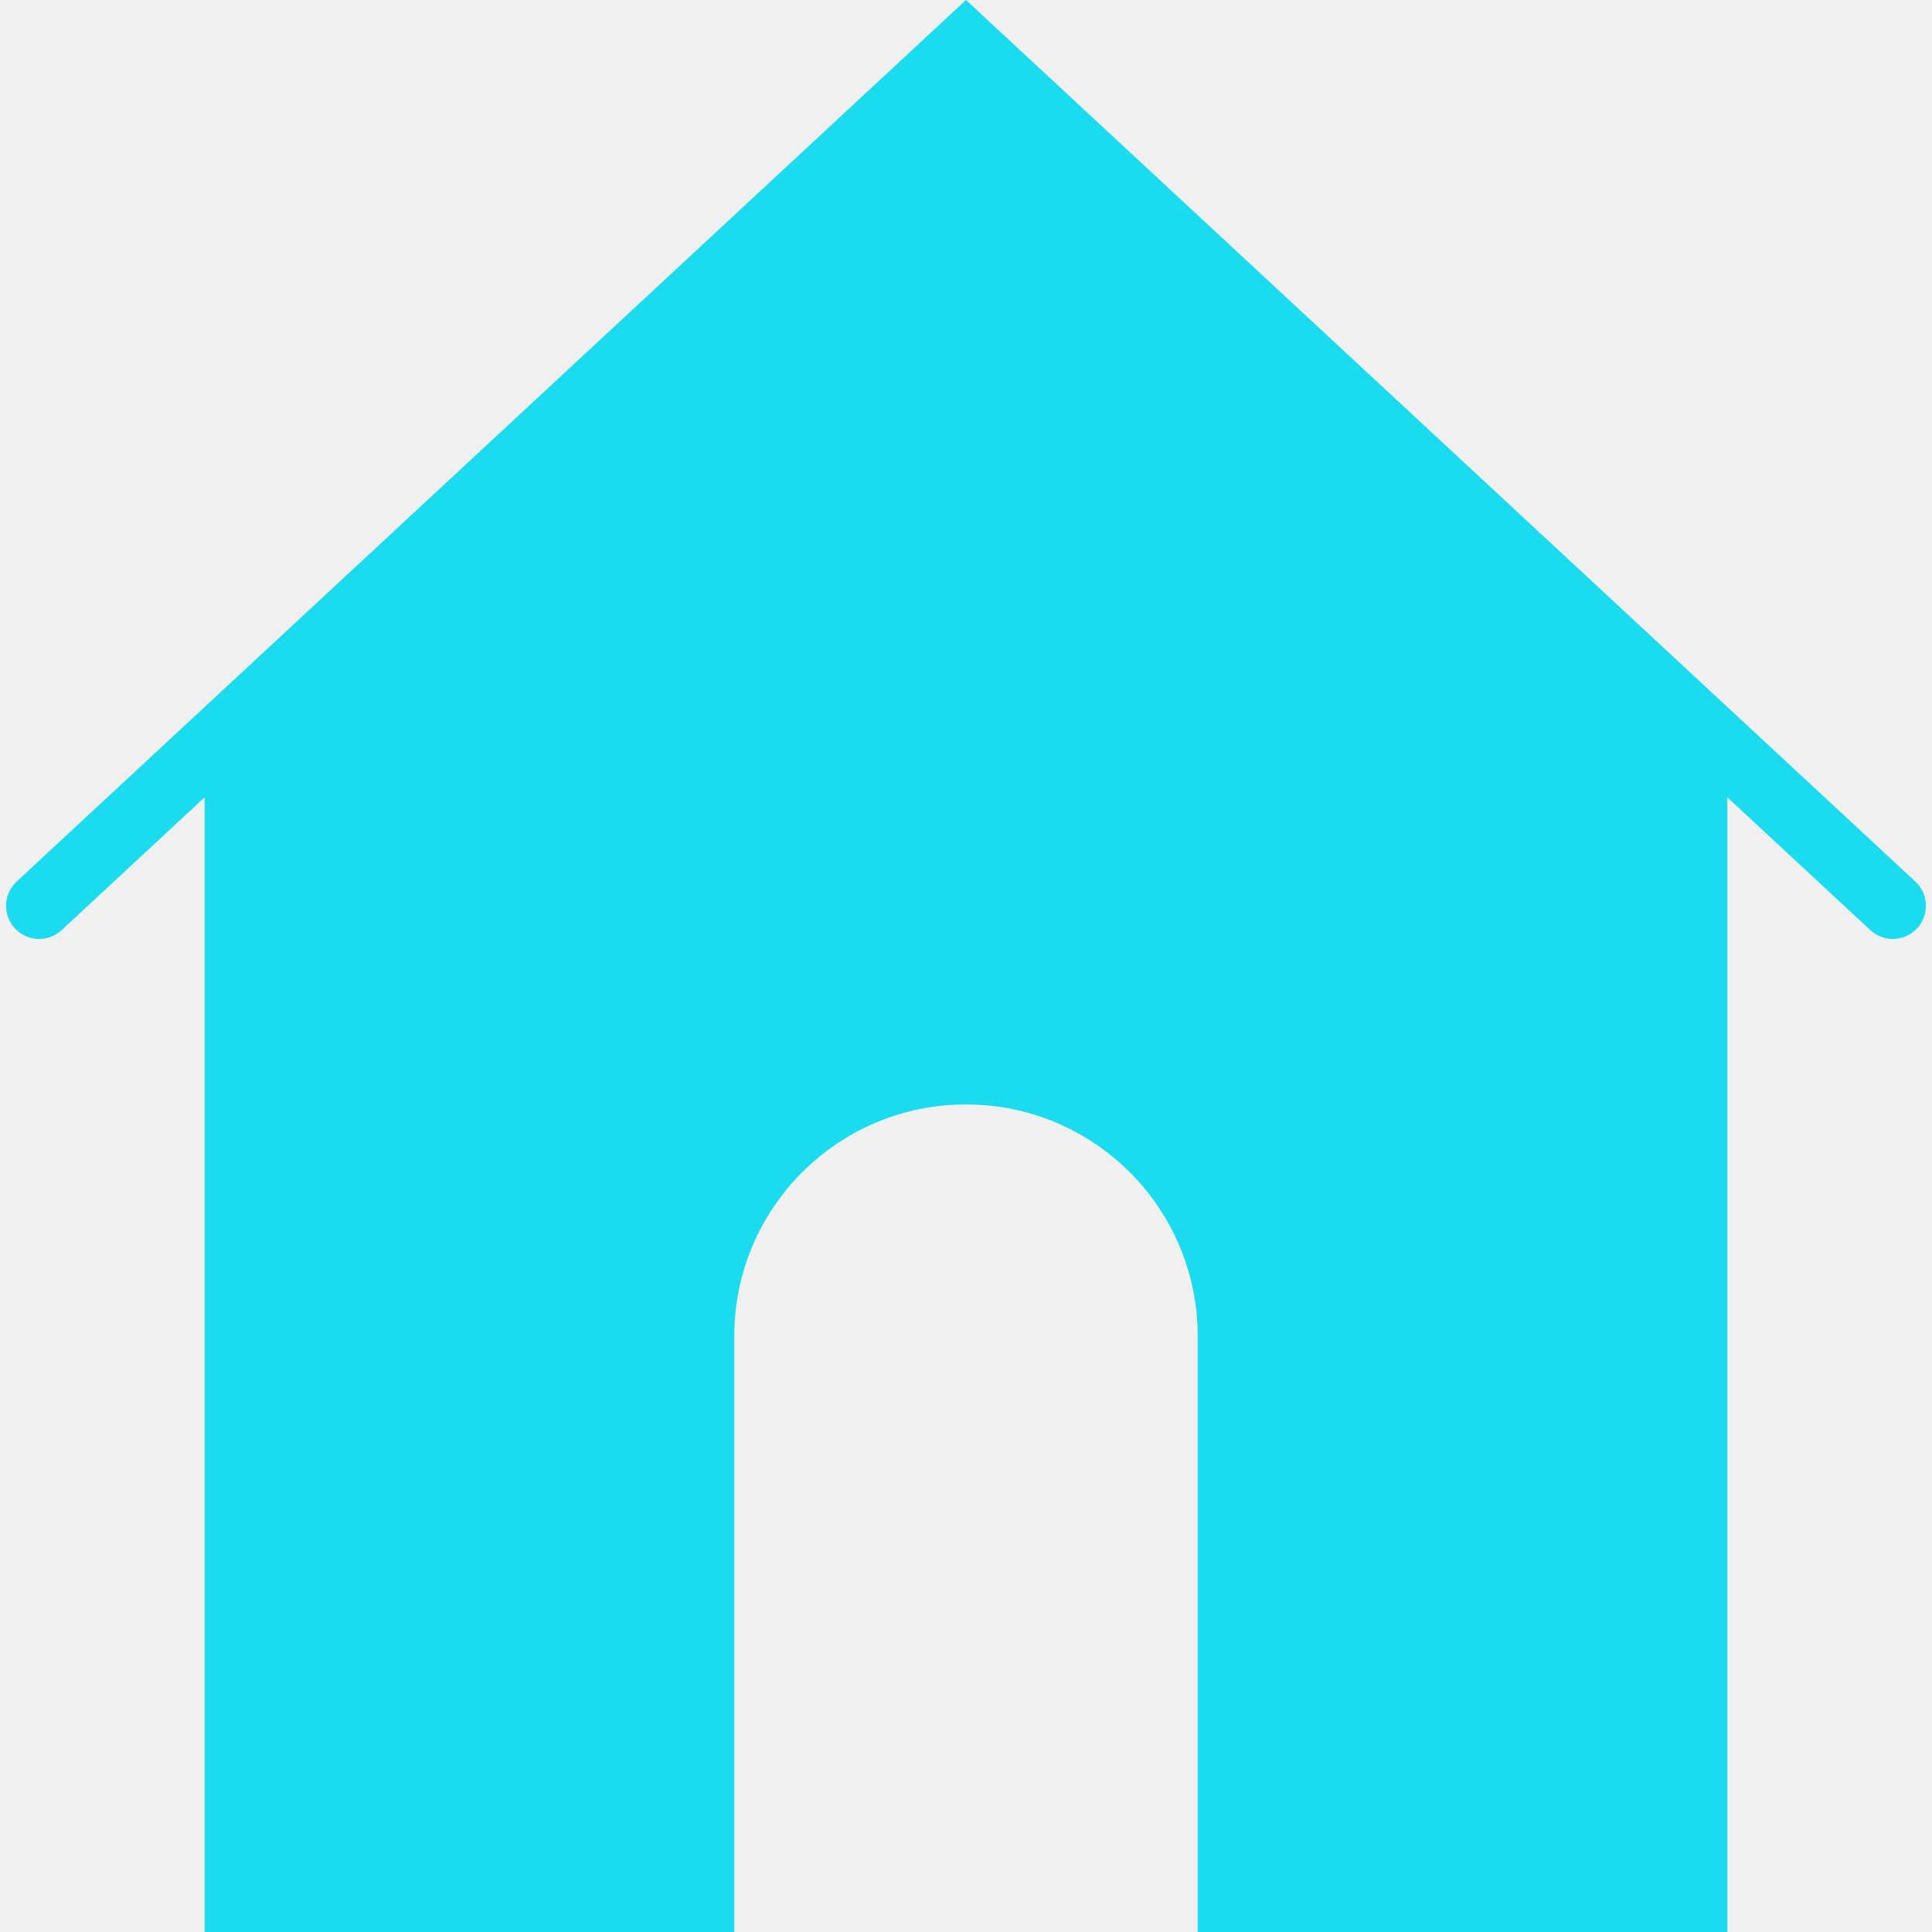
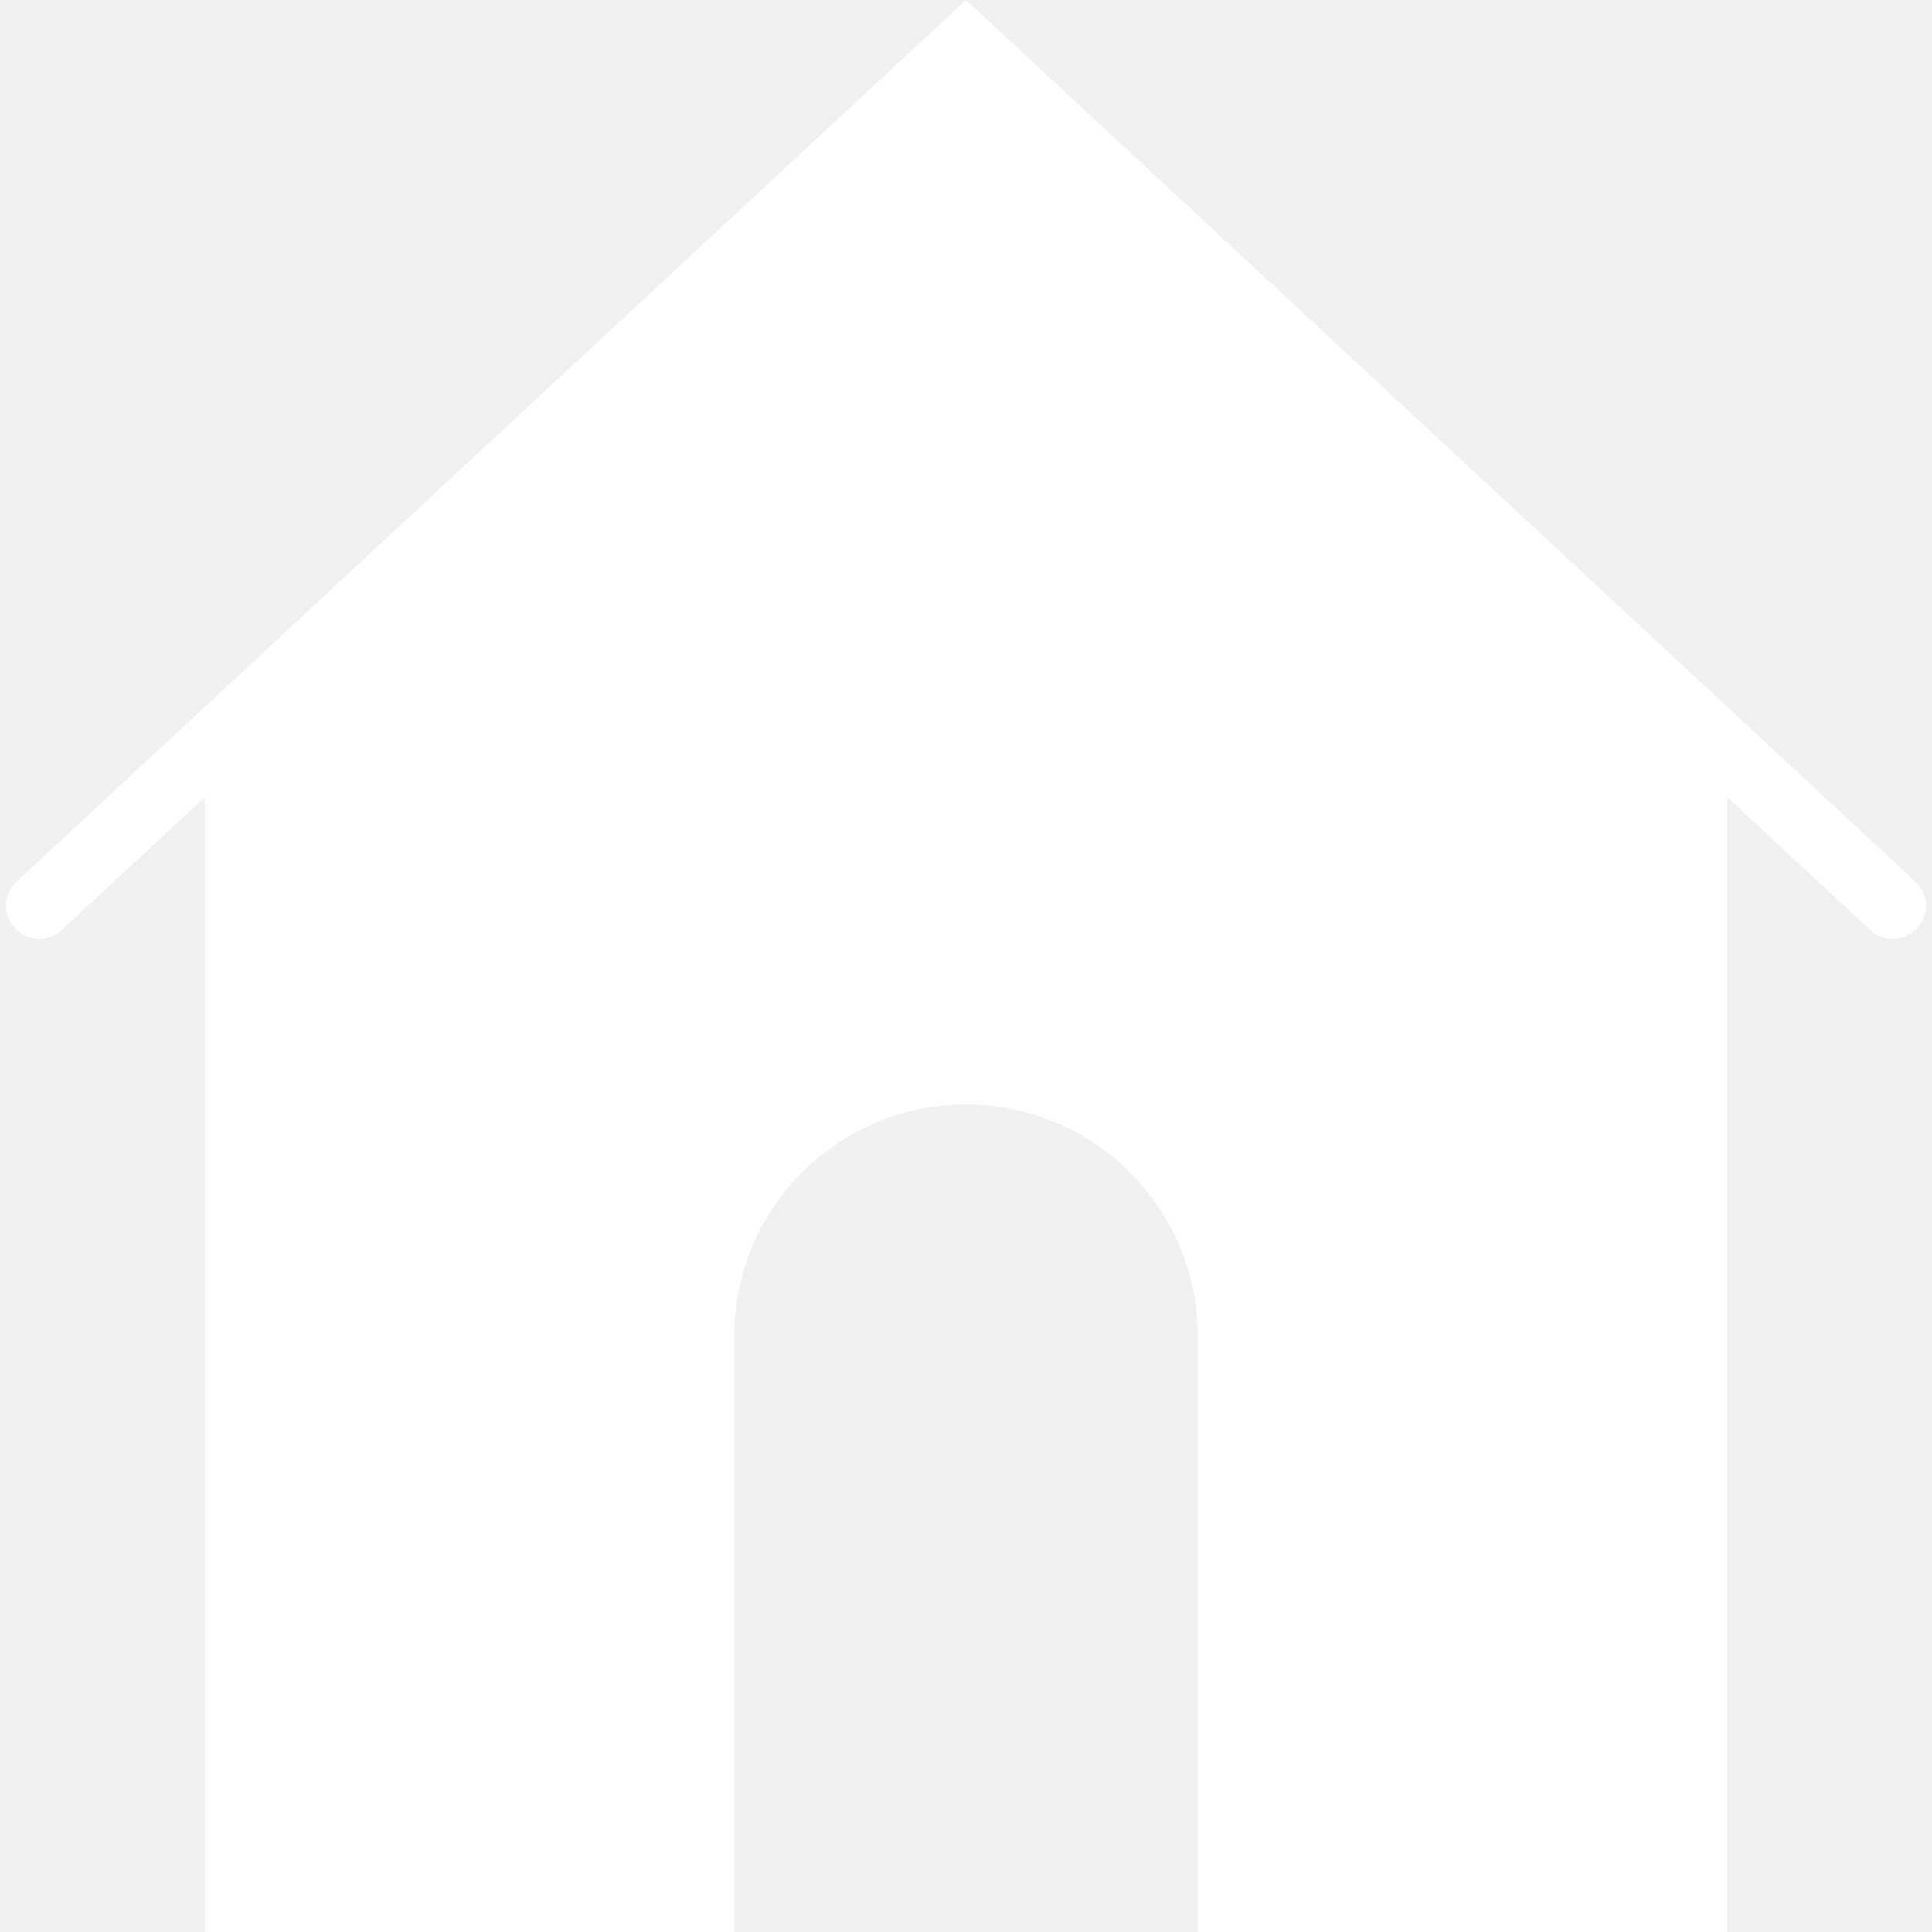
<svg xmlns="http://www.w3.org/2000/svg" version="1.1" id="Capa_1" x="0px" y="0px" viewBox="0 0 58.365 58.365" style="enable-background:new 0 0 58.365 58.365;" xml:space="preserve" width="512px" height="512px">
-   <path d="M57.863,26.632L29.182,0L0.502,26.632c-0.404,0.376-0.428,1.009-0.052,1.414c0.374,0.404,1.009,0.427,1.413,0.052  l4.319-4.011v3.278v31h16v-18c0-3.866,3.134-7,7-7s7,3.134,7,7v18h16v-31v-3.278l4.319,4.011c0.192,0.179,0.437,0.267,0.681,0.267  c0.269,0,0.536-0.107,0.732-0.319C58.291,27.641,58.267,27.008,57.863,26.632z" fill="#1bdbef" />
-   <g>
- </g>
-   <g>
- </g>
-   <g>
- </g>
-   <g>
- </g>
-   <g>
- </g>
-   <g>
- </g>
-   <g>
- </g>
-   <g>
- </g>
-   <g>
- </g>
-   <g>
- </g>
-   <g>
- </g>
-   <g>
- </g>
-   <g>
- </g>
-   <g>
- </g>
-   <g>
- </g>
+   <path d="M57.863,26.632L29.182,0L0.502,26.632c-0.404,0.376-0.428,1.009-0.052,1.414c0.374,0.404,1.009,0.427,1.413,0.052  l4.319-4.011v3.278v31h16v-18c0-3.866,3.134-7,7-7s7,3.134,7,7v18h16v-31v-3.278l4.319,4.011c0.192,0.179,0.437,0.267,0.681,0.267  c0.269,0,0.536-0.107,0.732-0.319C58.291,27.641,58.267,27.008,57.863,26.632z" fill="#FFFFFF" />
</svg>
